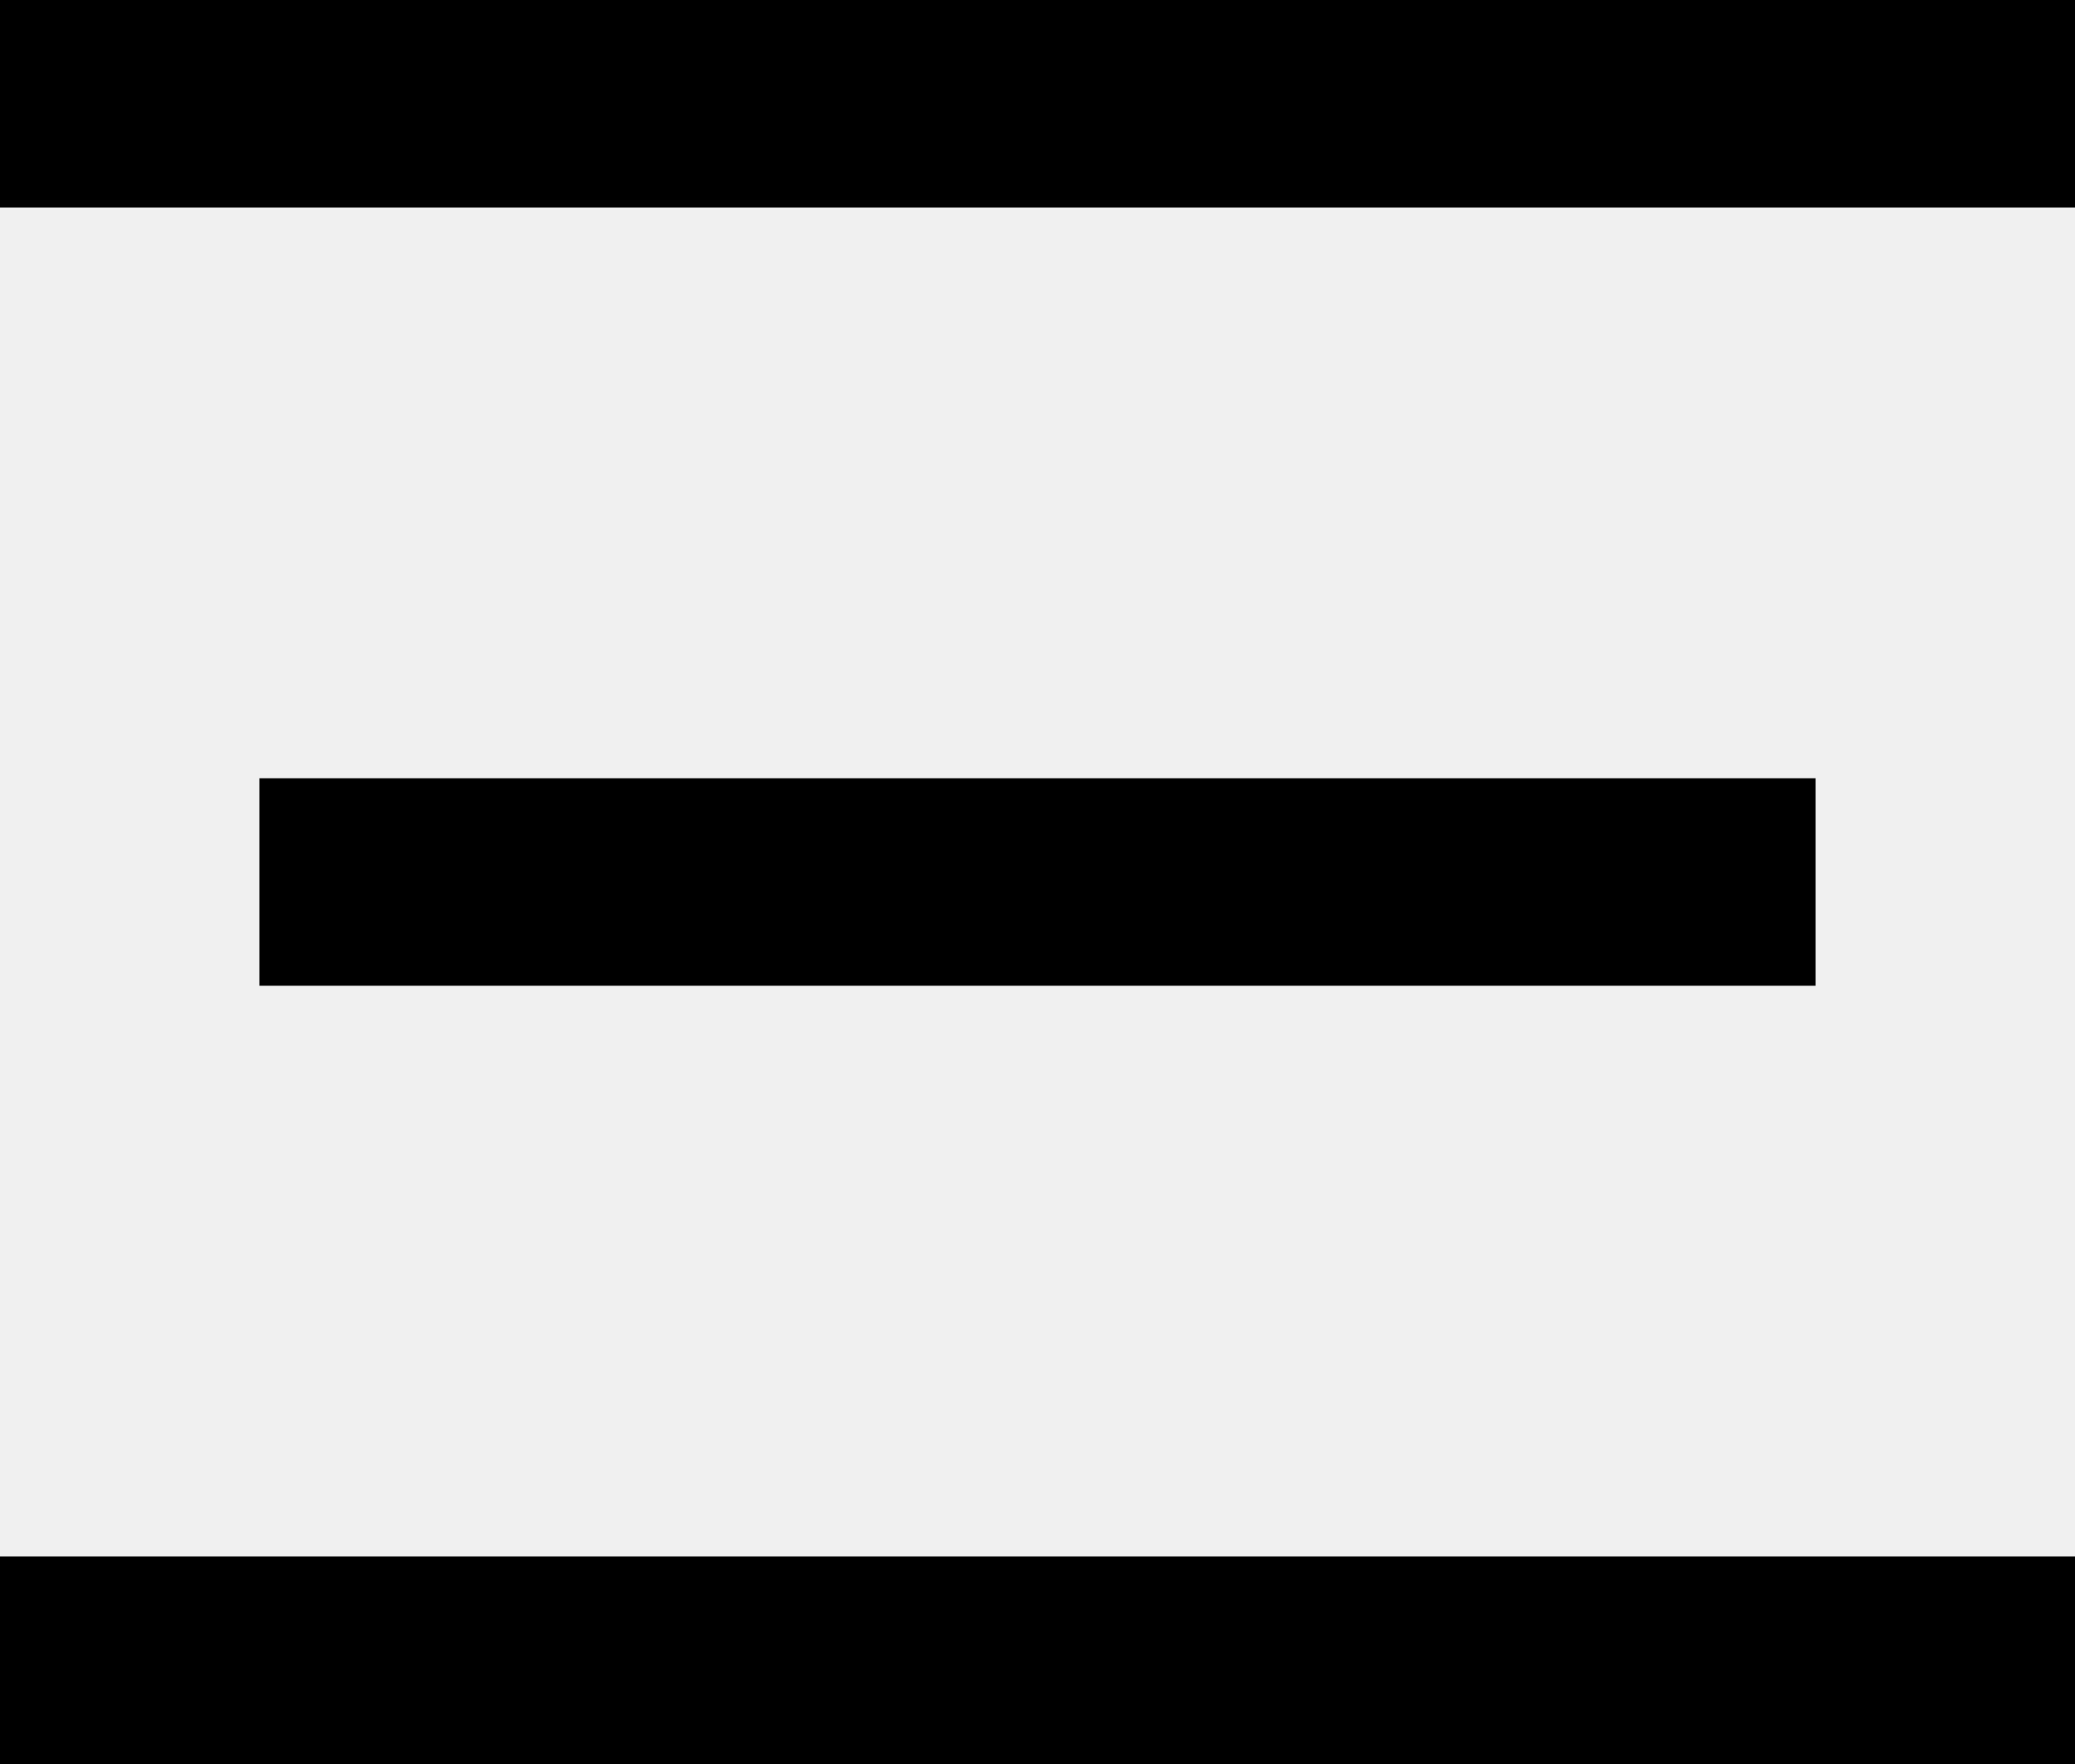
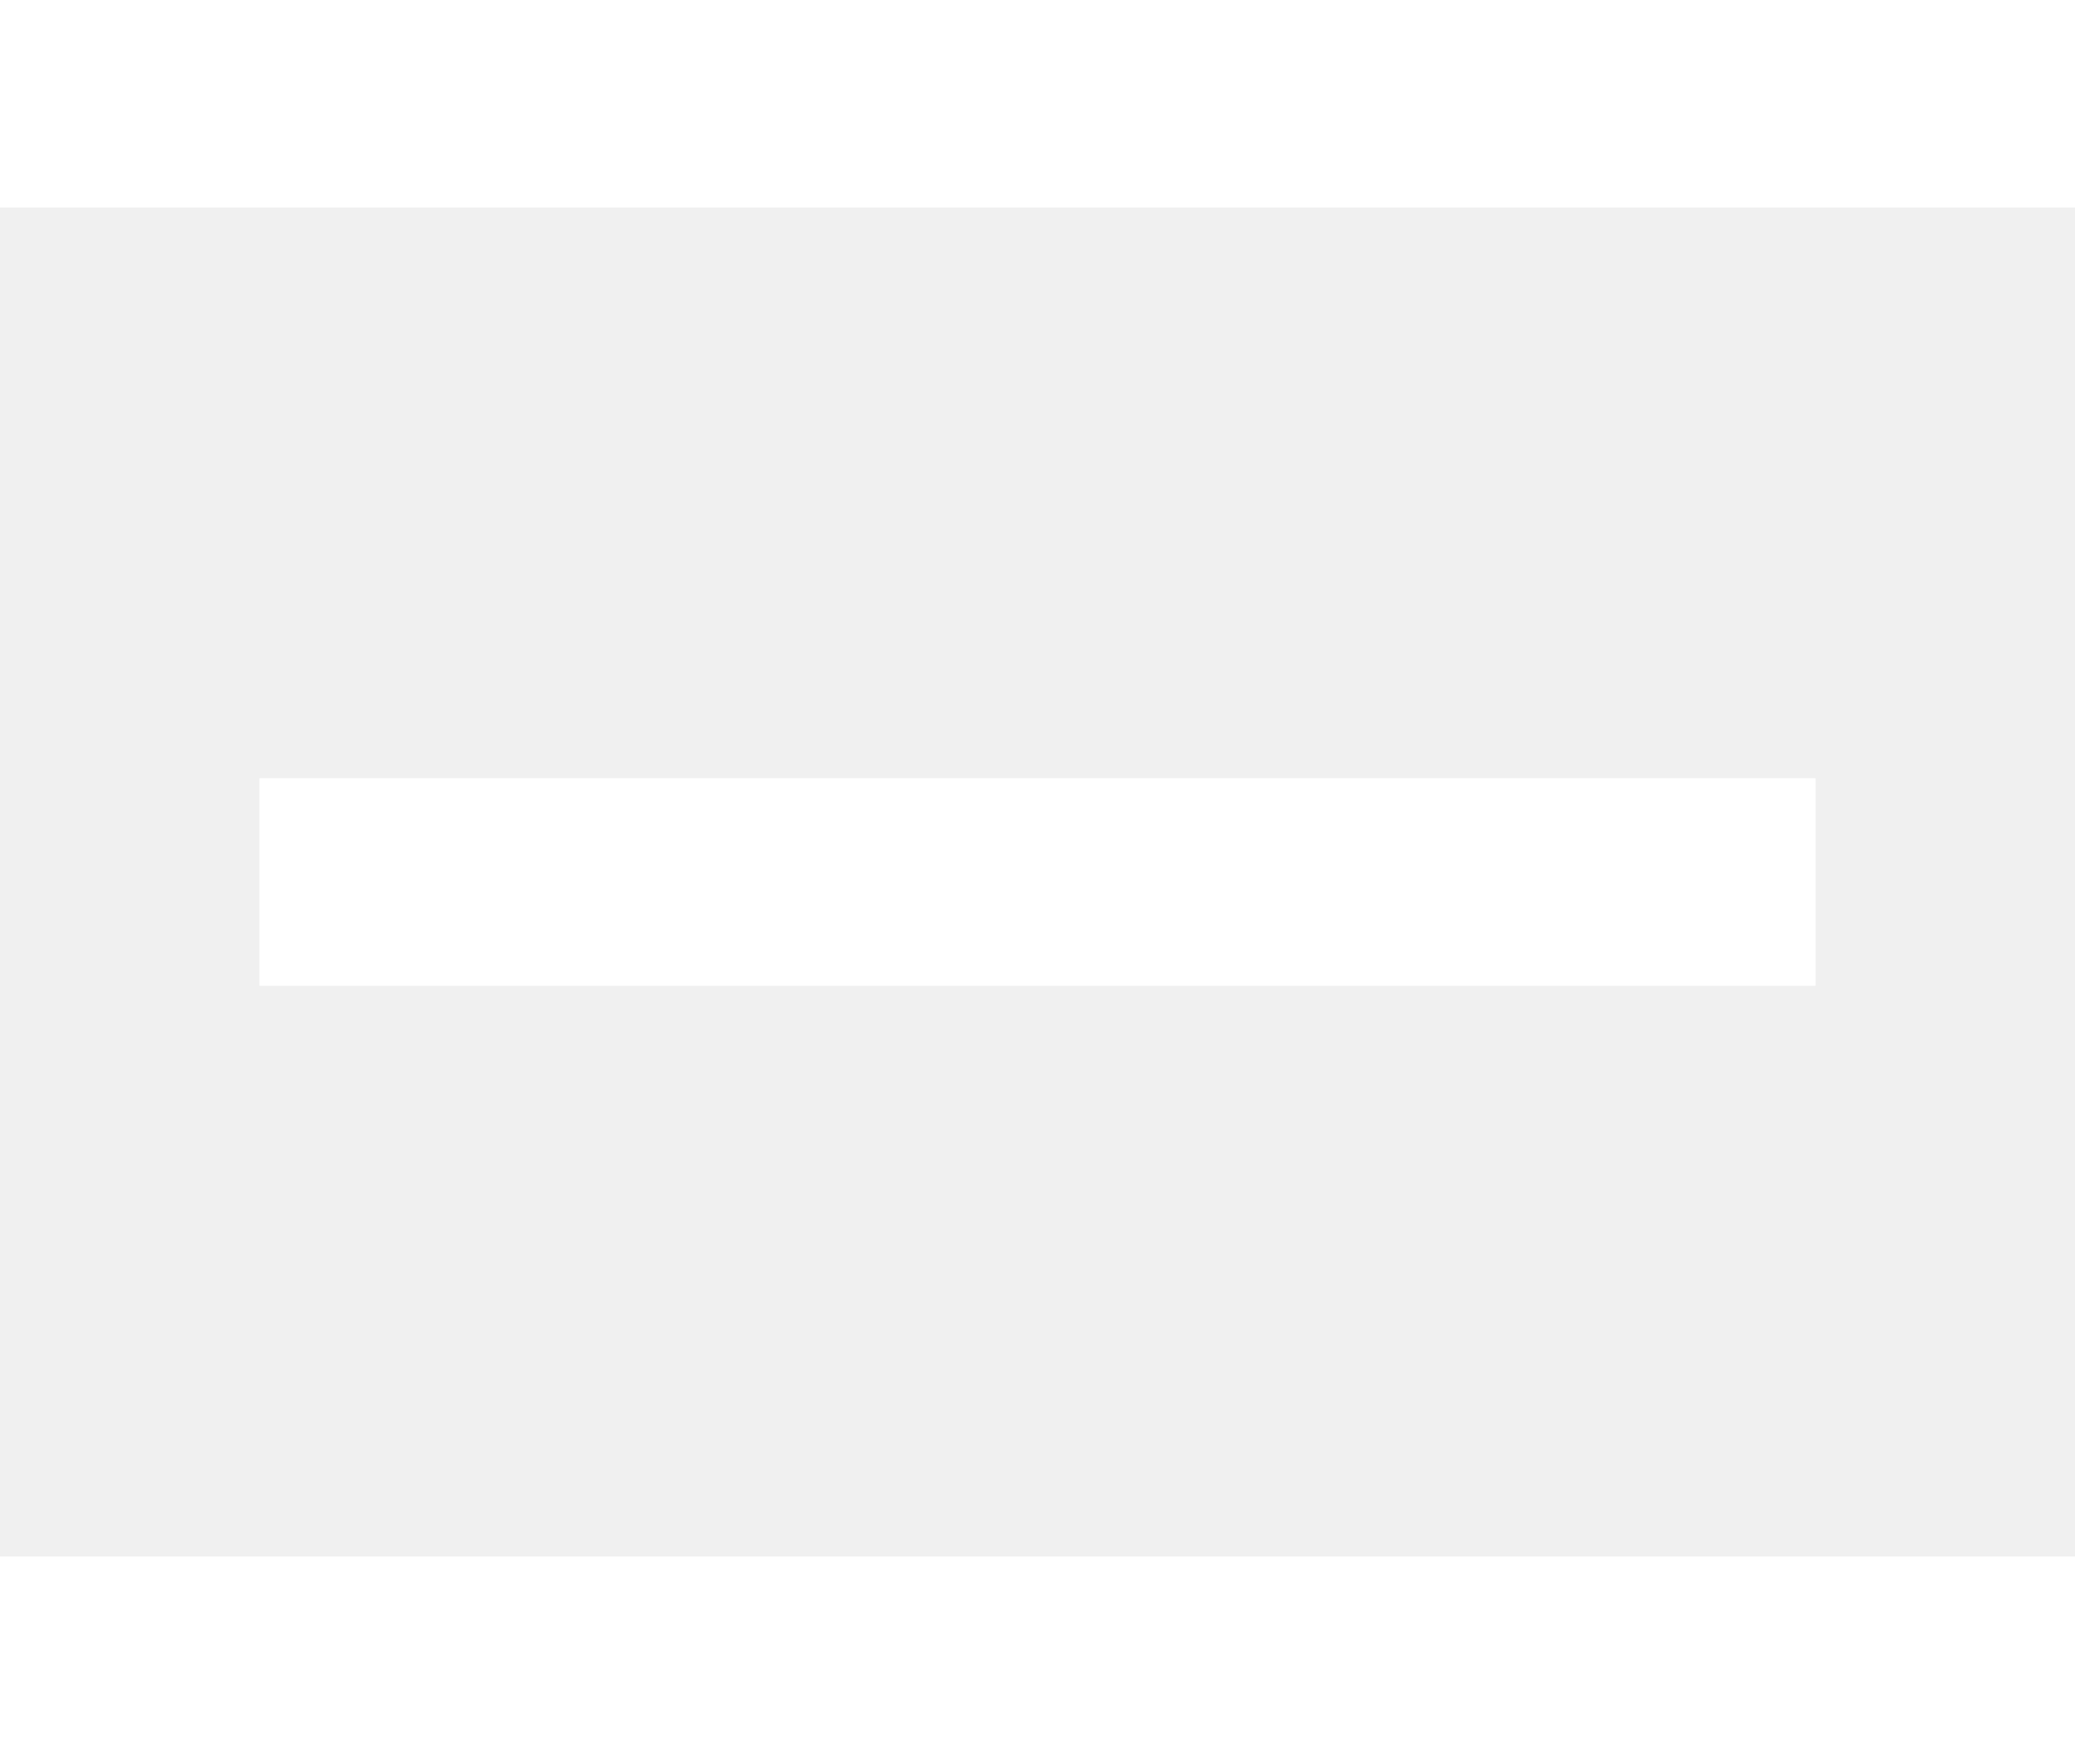
<svg xmlns="http://www.w3.org/2000/svg" width="40" height="34" viewBox="0 0 40 34" fill="none">
-   <line y1="2" x2="40" y2="2" stroke="black" stroke-width="4" />
-   <line x1="5" y1="17" x2="35" y2="17" stroke="black" stroke-width="4" />
-   <line y1="32" x2="40" y2="32" stroke="black" stroke-width="4" />
+   <line y1="2" x2="40" y2="2" stroke="white" stroke-width="4" />
+   <line x1="5" y1="17" x2="35" y2="17" stroke="white" stroke-width="4" />
+   <line y1="32" x2="40" y2="32" stroke="white" stroke-width="4" />
</svg>
